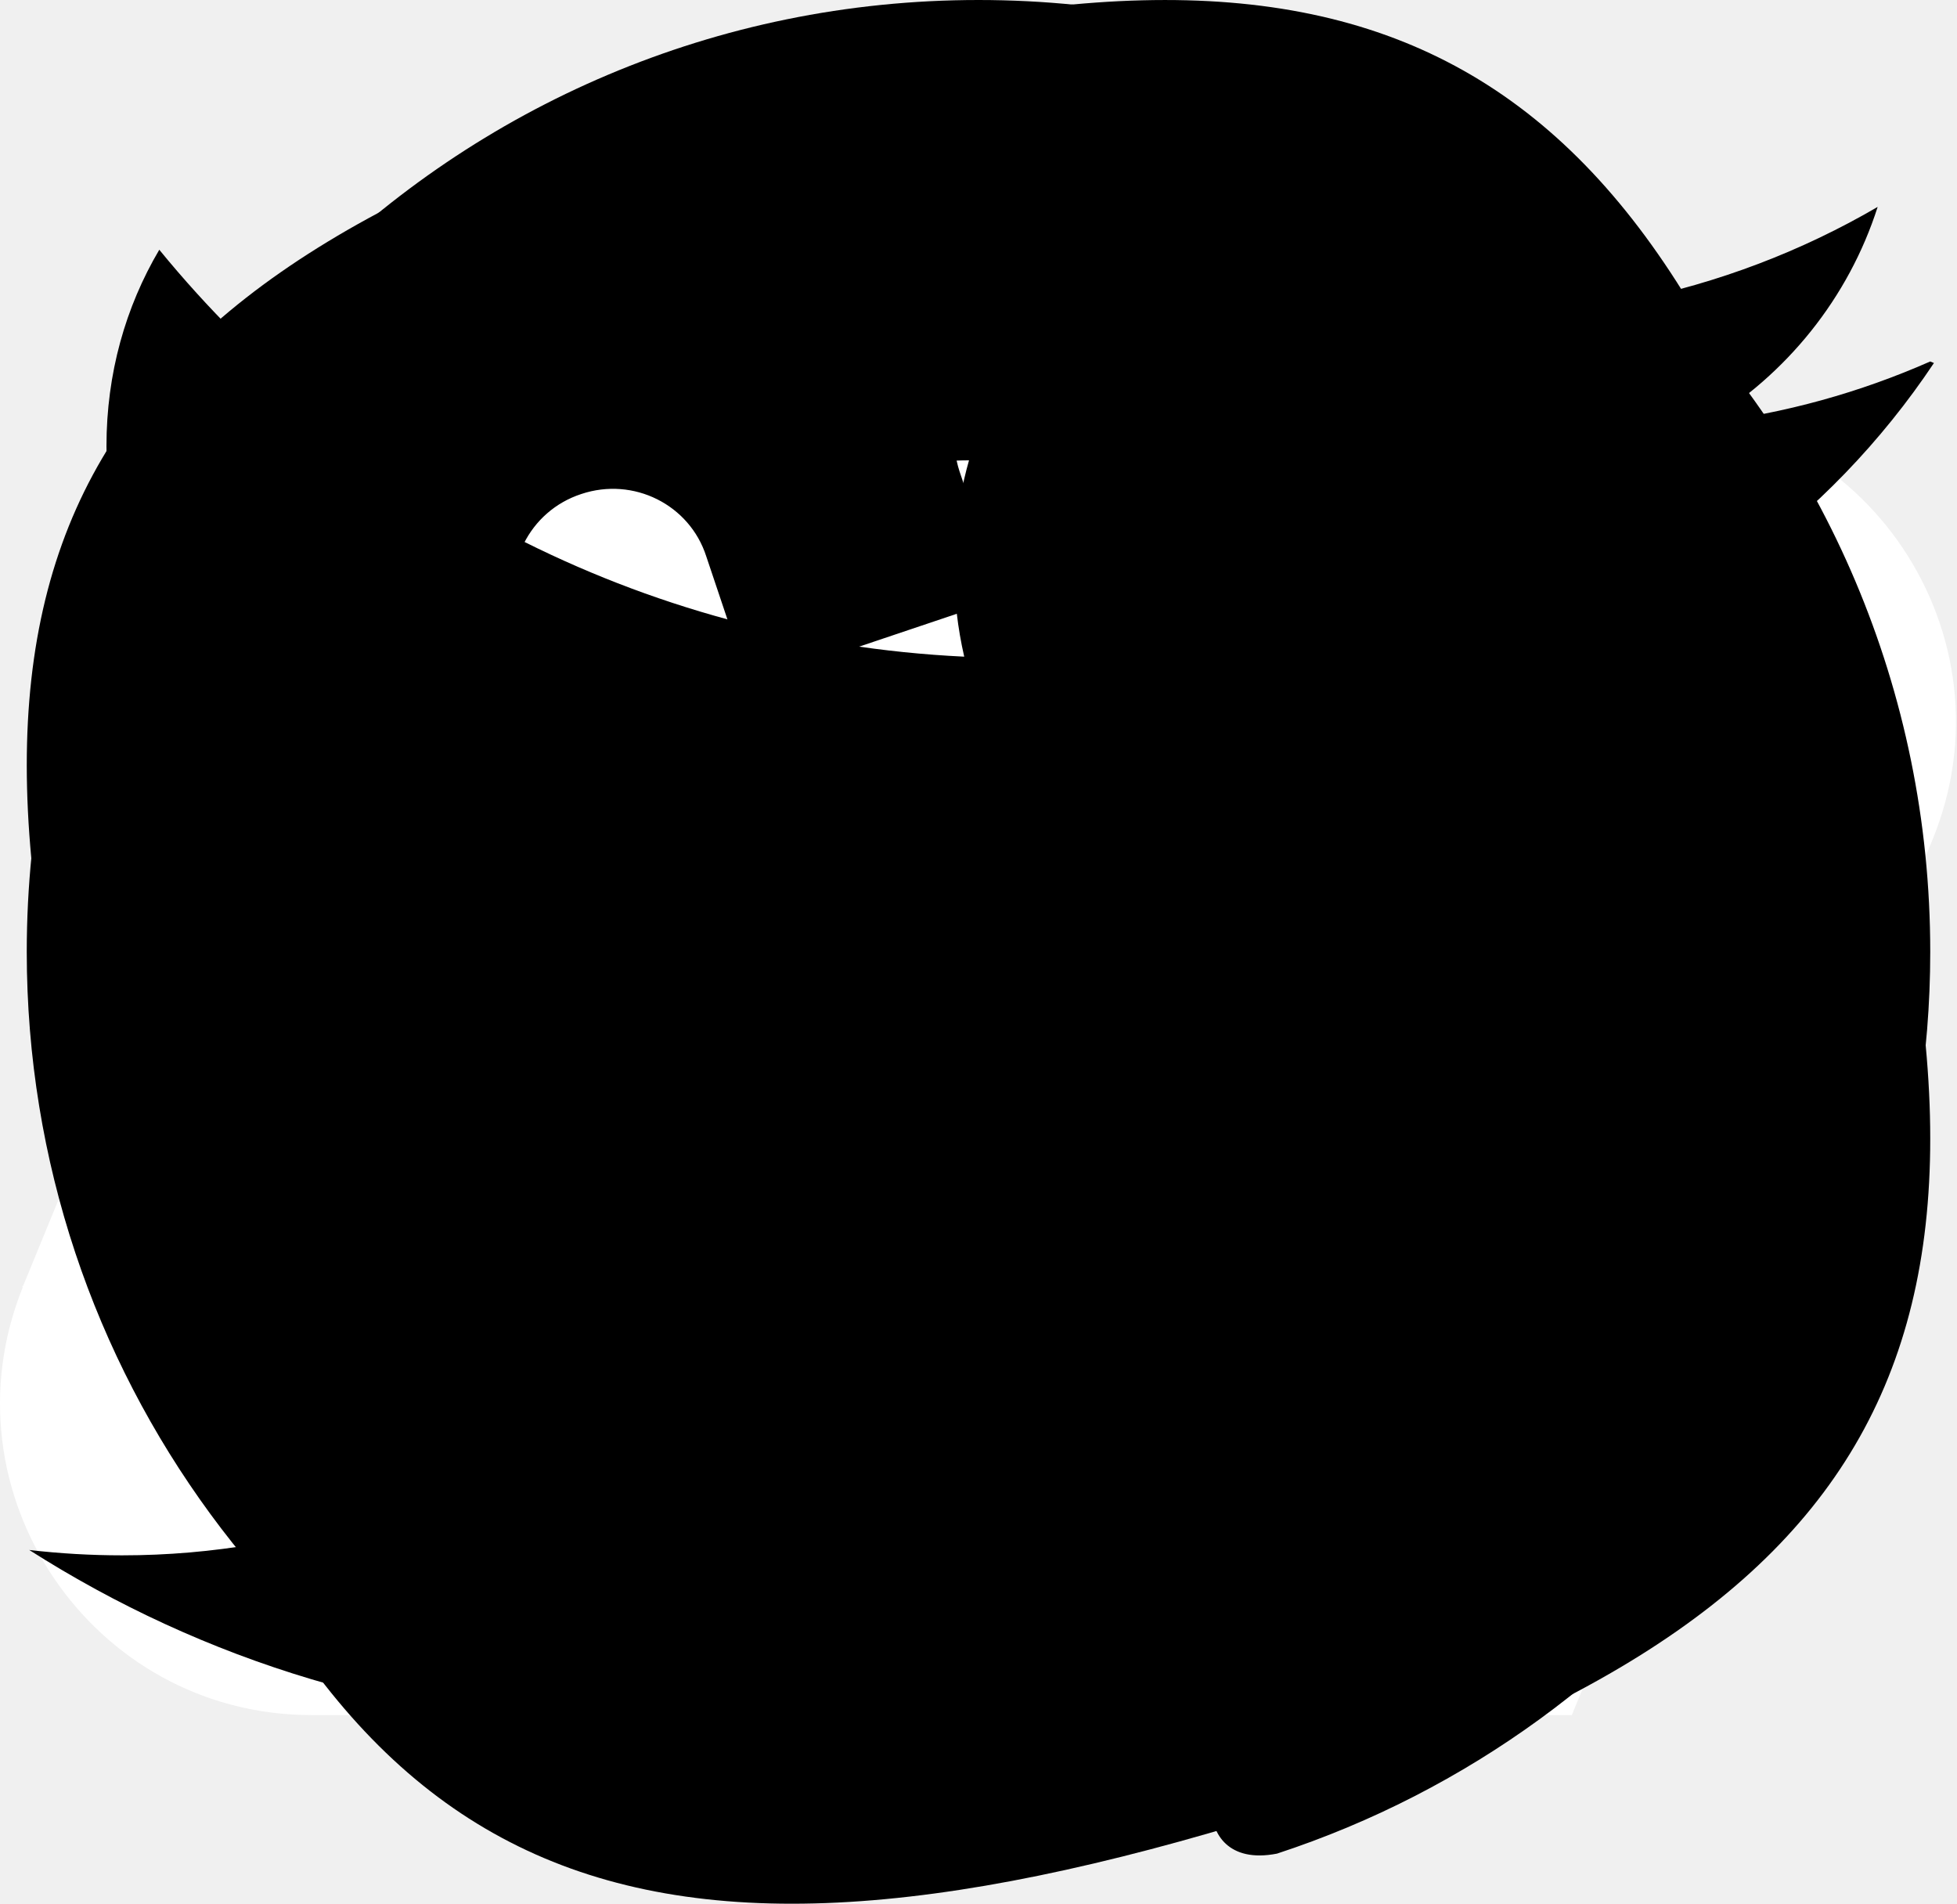
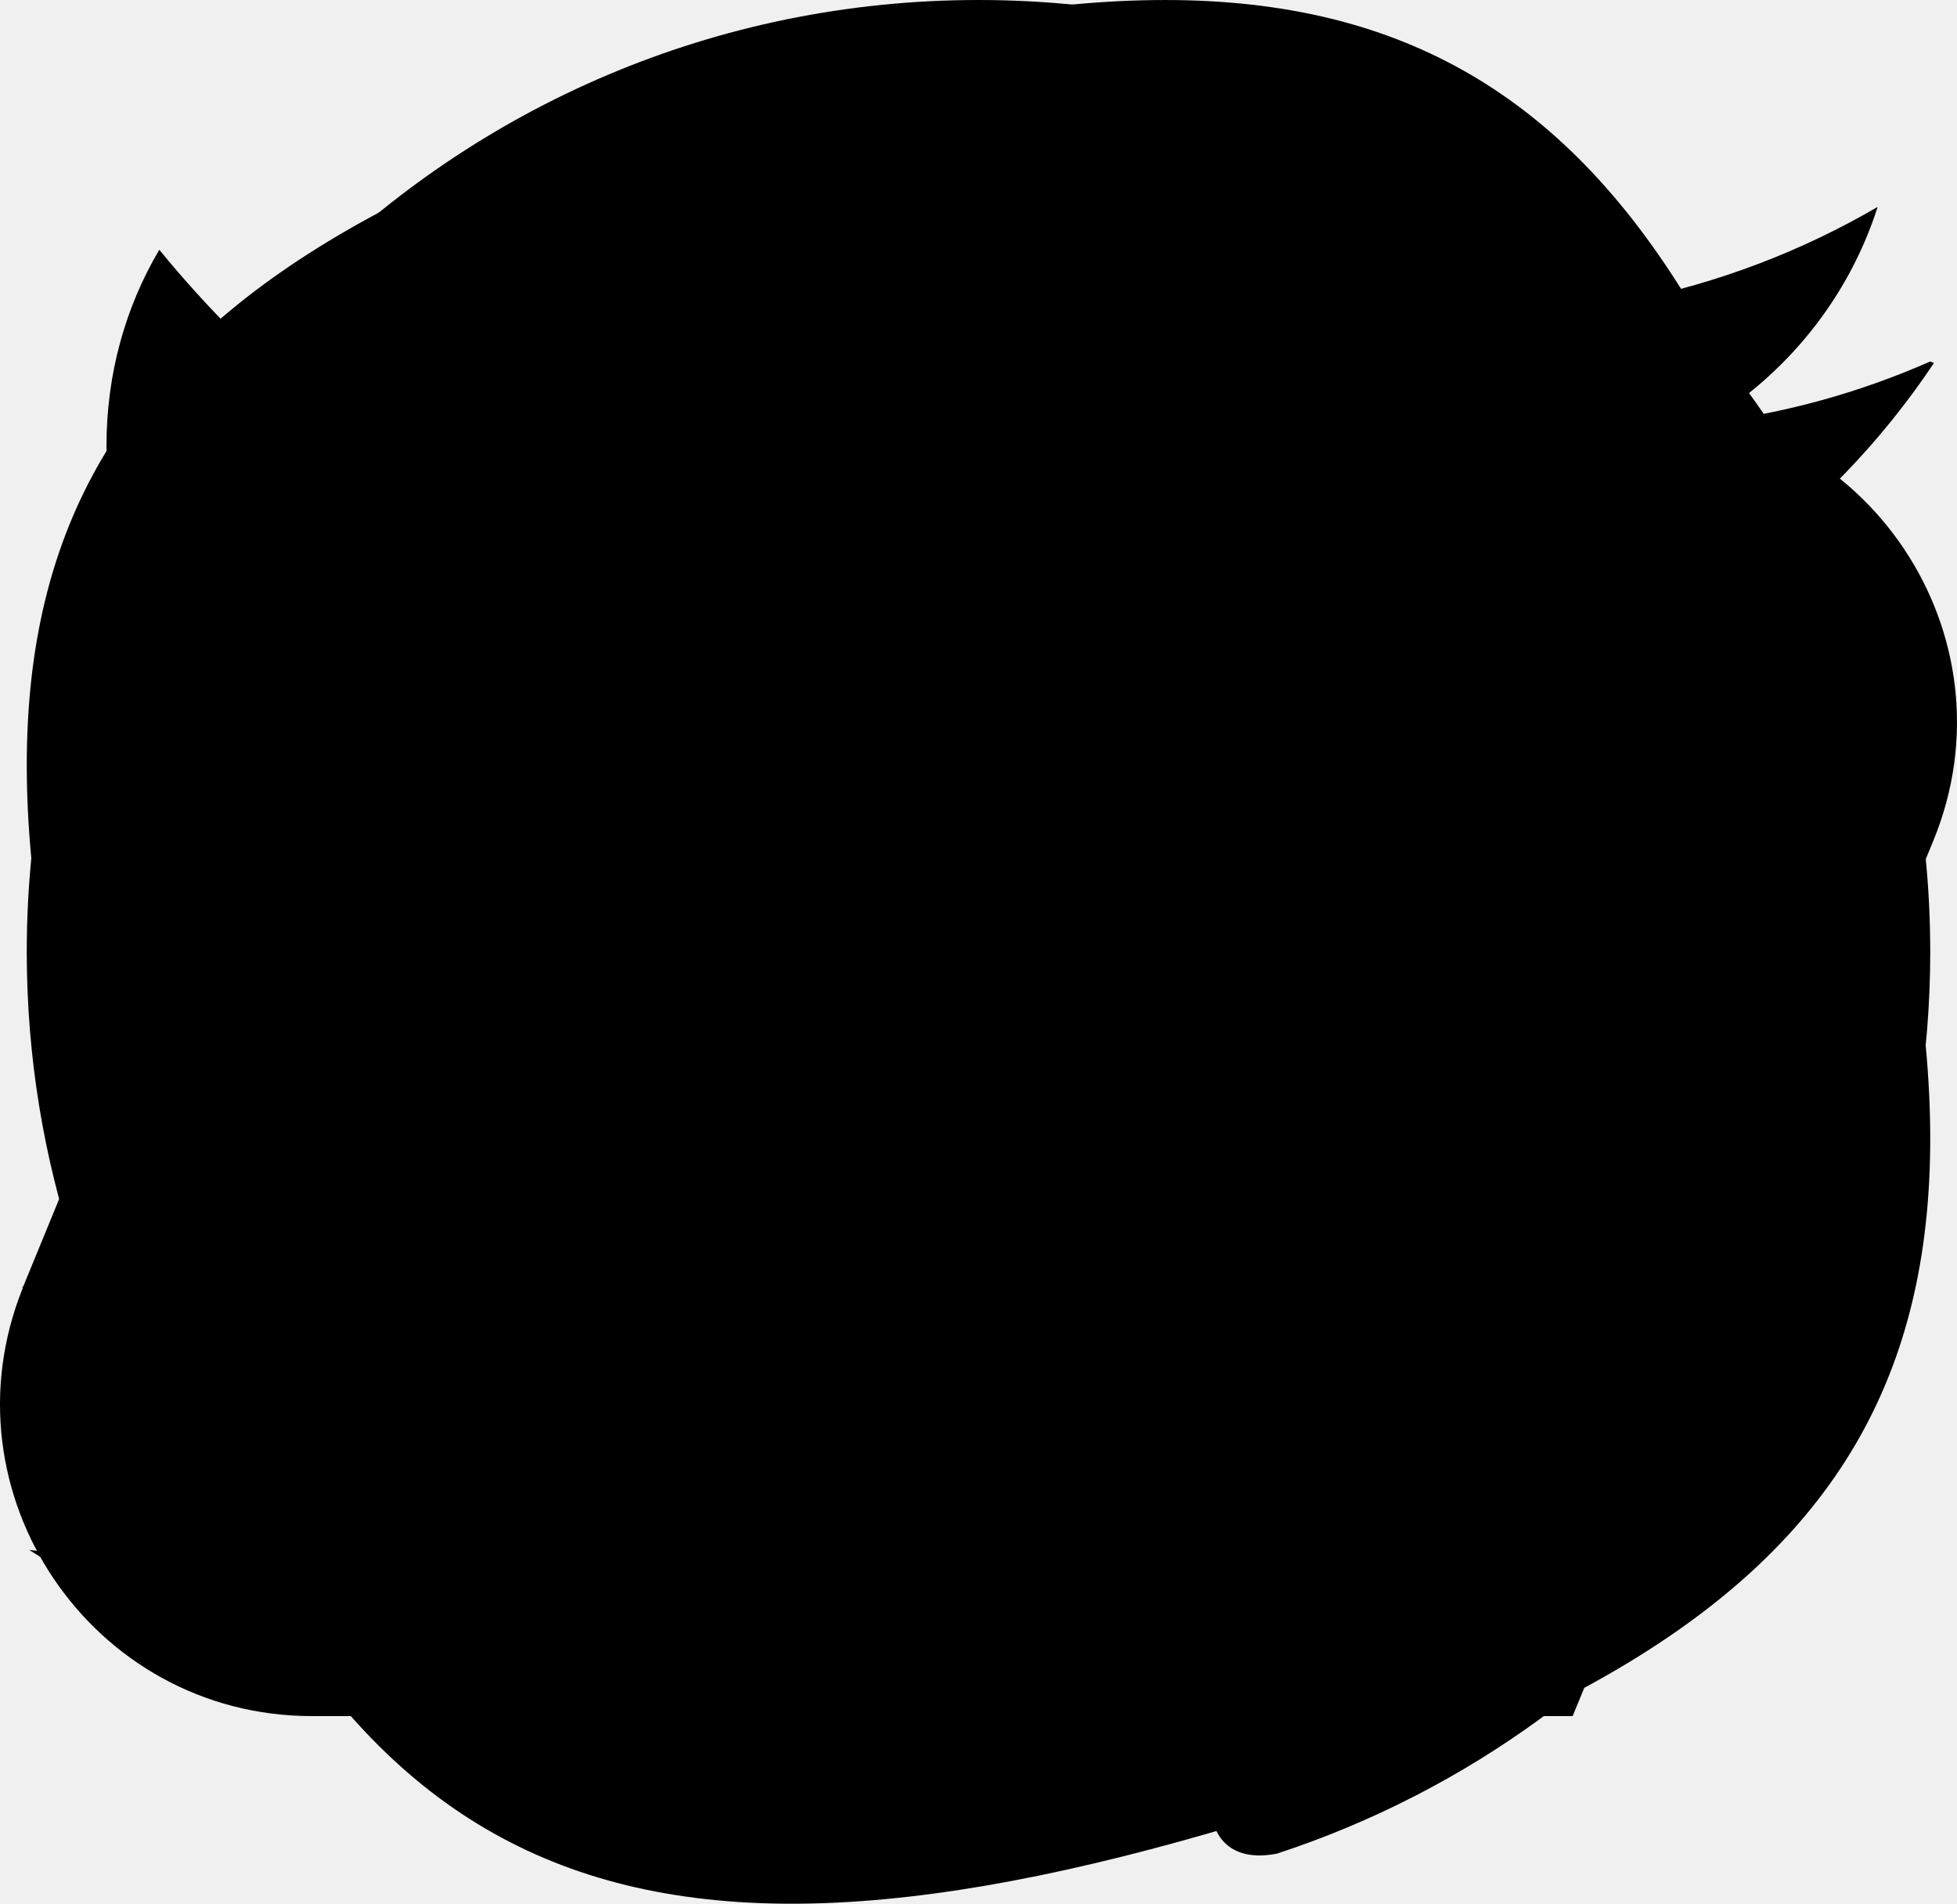
<svg xmlns="http://www.w3.org/2000/svg">
-   <svg id="hyperapp" width="100%" height="100%" viewBox="0 0 629 492" version="1.1" xml:space="preserve" style="fill-rule:evenodd;clip-rule:evenodd;stroke-linejoin:round;stroke-miterlimit:1.414;">
-     <g transform="matrix(1,0,0,1,-185.665,-254.357)">
-       <g transform="matrix(1.29014,0,0,1.29014,-532.194,-274.086)">
-         <path d="M966,465.3L767.7,465.3L790.6,409.6L674.7,409.6L562.3,683.2C562.3,683.3 562.2,683.4 562.2,683.5L561.9,683.5L562.1,683.8C541.6,734.7 579.1,790.4 634.1,790.4L716.4,790.4L876.2,683.3L678.1,683.3L723.2,573.7L921.4,573.7L832.1,790.4L948,790.4L1037.8,572.5C1058.8,521.4 1021.2,465.3 966,465.3Z" style="fill:white;fill-rule:nonzero;" />
+   <svg id="hyperapp" width="100%" height="100%" viewBox="0 0 1000 782" version="1.1" xml:space="preserve" style="fill-rule:evenodd;clip-rule:evenodd;stroke-linejoin:round;stroke-miterlimit:1.414;">
+     <g transform="matrix(1,0,0,1,2.66454e-14,-109.265)">
+       <g transform="matrix(1.59066,0,0,1.59066,-295.332,-295.332)">
+         <path d="M458.248,326.218L714.083,326.218C785.299,326.219 833.808,398.595 806.715,464.521L690.861,745.643L541.333,745.643L643.786,497.025C646.985,488.53 646.469,481.332 642.24,475.434C637.918,469.406 631.292,466.284 622.361,466.069L400.881,466.069L386.824,500.123L355.063,577.308C352.39,585.981 353.049,593.118 357.039,598.719C361.126,604.456 367.765,607.372 376.958,607.469L598.229,607.469L392.064,745.643L285.886,745.643C214.928,745.643 166.548,673.782 192.996,608.114L192.738,607.727L193.125,607.727C193.125,607.678 193.143,607.63 193.166,607.582L193.213,607.485C193.236,607.436 193.254,607.388 193.254,607.34L338.265,254.357L487.793,254.357L458.248,326.218Z" />
      </g>
    </g>
  </svg>
  <svg id="github" viewBox="0 0 16 16">
    <path d="M8 0C3.58 0 0 3.582 0 8c0 3.535 2.292 6.533 5.47 7.59.4.075.547-.172.547-.385 0-.19-.007-.693-.01-1.36-2.226.483-2.695-1.073-2.695-1.073-.364-.924-.89-1.17-.89-1.17-.725-.496.056-.486.056-.486.803.056 1.225.824 1.225.824.714 1.223 1.873.87 2.33.665.072-.517.278-.87.507-1.07-1.777-.2-3.644-.888-3.644-3.953 0-.873.31-1.587.823-2.147-.09-.202-.36-1.015.07-2.117 0 0 .67-.215 2.2.82.64-.178 1.32-.266 2-.27.68.004 1.36.092 2 .27 1.52-1.035 2.19-.82 2.19-.82.43 1.102.16 1.915.08 2.117.51.56.82 1.274.82 2.147 0 3.073-1.87 3.75-3.65 3.947.28.24.54.73.54 1.48 0 1.07-.01 1.93-.01 2.19 0 .21.14.46.55.38C13.71 14.53 16 11.53 16 8c0-4.418-3.582-8-8-8" />
  </svg>
  <svg id="slack" viewBox="0 0 16 16">
    <path d="M6.586 7.33l.69 2.057 2.137-.716-.69-2.05-2.137.72z" />
    <path d="M12.55 9.37l-1.037.347.36 1.073c.145.434-.09.904-.524 1.05-.1.03-.19.045-.29.042-.34-.01-.65-.226-.77-.566l-.36-1.072-2.14.716.36 1.072c.14.435-.09.905-.53 1.05-.1.032-.19.045-.29.043-.34-.01-.65-.226-.77-.566l-.36-1.08-1.04.35c-.1.03-.19.04-.29.04-.34-.01-.65-.23-.77-.57-.15-.44.09-.91.52-1.05l1.04-.35L5 7.84l-1.034.35c-.094.032-.19.045-.285.043-.33-.01-.65-.225-.76-.565-.14-.433.09-.903.53-1.05l1.04-.346-.36-1.07c-.14-.436.09-.906.53-1.05.44-.147.91.09 1.05.522l.36 1.072L8.2 5.03l-.36-1.07c-.14-.43.09-.9.526-1.05.435-.14.906.09 1.05.528l.36 1.08 1.037-.34c.434-.146.904.09 1.05.52.145.436-.09.906-.523 1.05l-1.038.35.69 2.057 1.034-.344c.435-.14.905.09 1.05.53.146.44-.09.91-.52 1.05zm2.78-3.57C13.68.304 11.298-.98 5.8.67.304 2.32-.98 4.7.67 10.2c1.65 5.497 4.03 6.78 9.53 5.13 5.497-1.65 6.78-4.03 5.13-9.53z" />
  </svg>
  <svg id="twitter" viewBox="0 0 16 16">
    <path d="M16 3.038c-.59.26-1.22.437-1.885.517.677-.407 1.198-1.05 1.443-1.816-.634.37-1.337.64-2.085.79-.598-.64-1.45-1.04-2.396-1.04-1.812 0-3.282 1.47-3.282 3.28 0 .26.03.51.085.75-2.728-.13-5.147-1.44-6.766-3.42C.83 2.58.67 3.14.67 3.75c0 1.14.58 2.143 1.46 2.732-.538-.017-1.045-.165-1.487-.41v.04c0 1.59 1.13 2.918 2.633 3.22-.276.074-.566.114-.865.114-.21 0-.41-.02-.61-.058.42 1.304 1.63 2.253 3.07 2.28-1.12.88-2.54 1.404-4.07 1.404-.26 0-.52-.015-.78-.045 1.46.93 3.18 1.474 5.04 1.474 6.04 0 9.34-5 9.34-9.33 0-.14 0-.28-.01-.42.64-.46 1.2-1.04 1.64-1.7z" fill-rule="nonzero" />
  </svg>
</svg>
